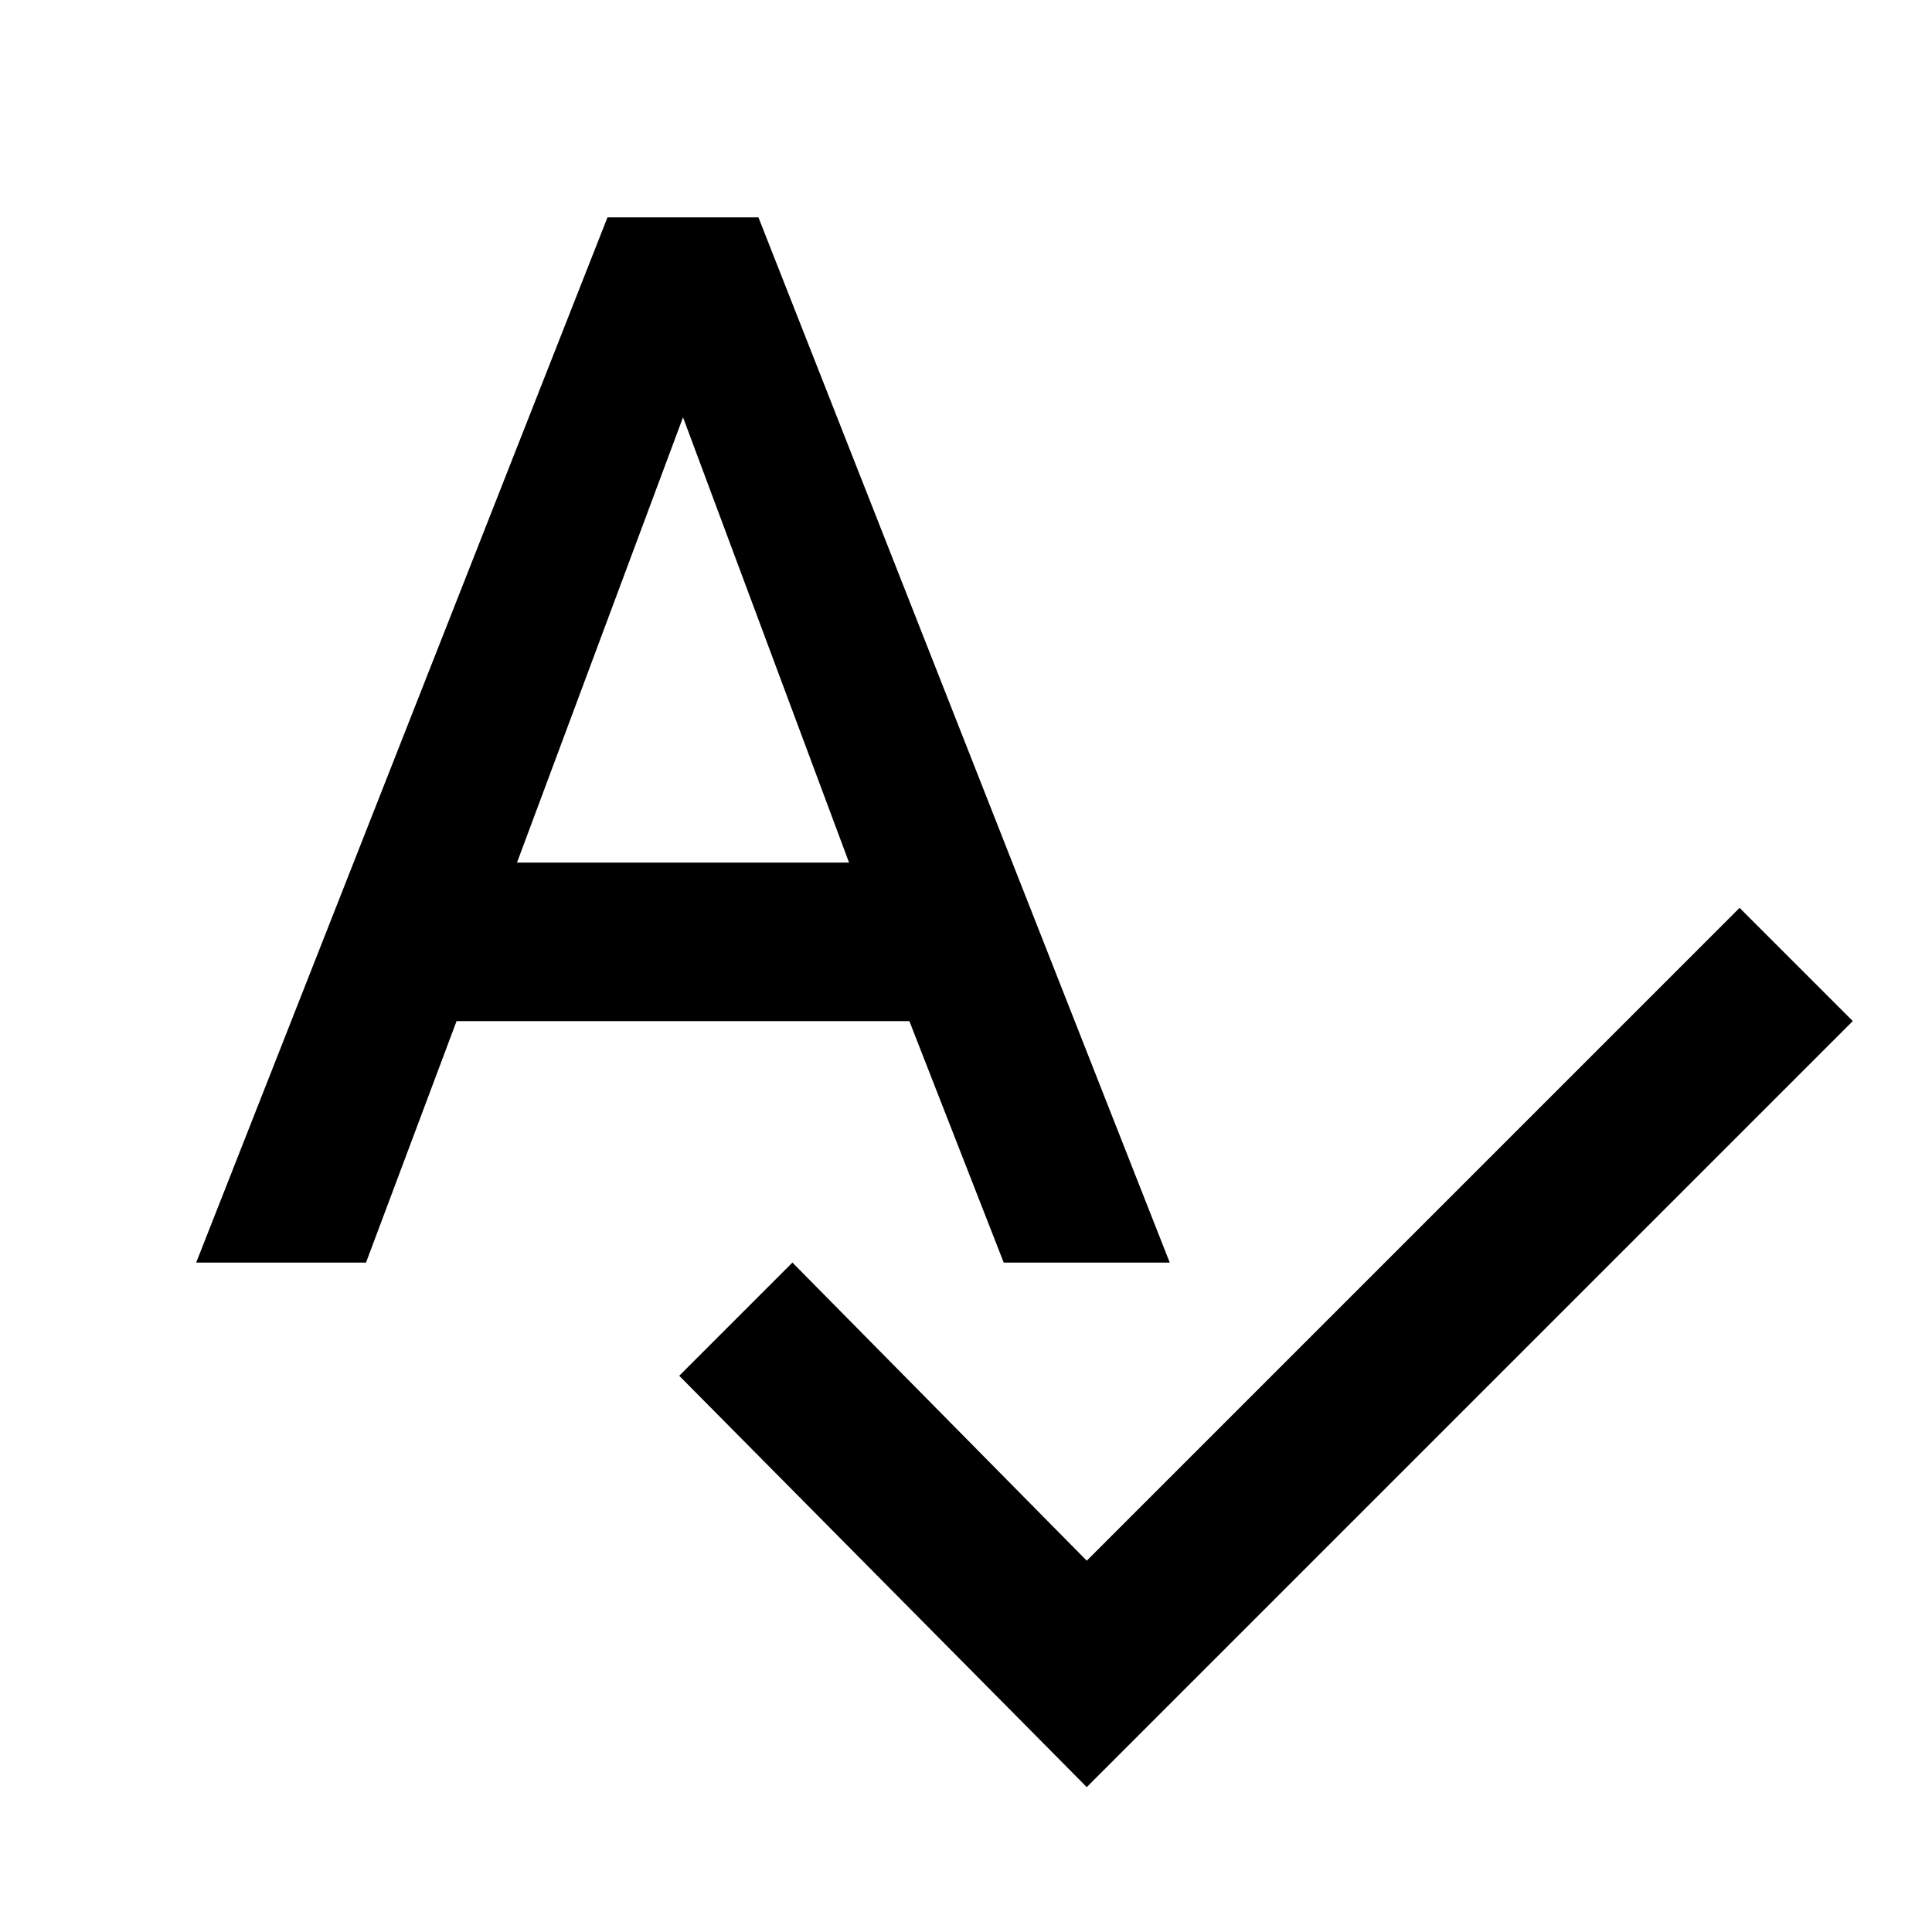
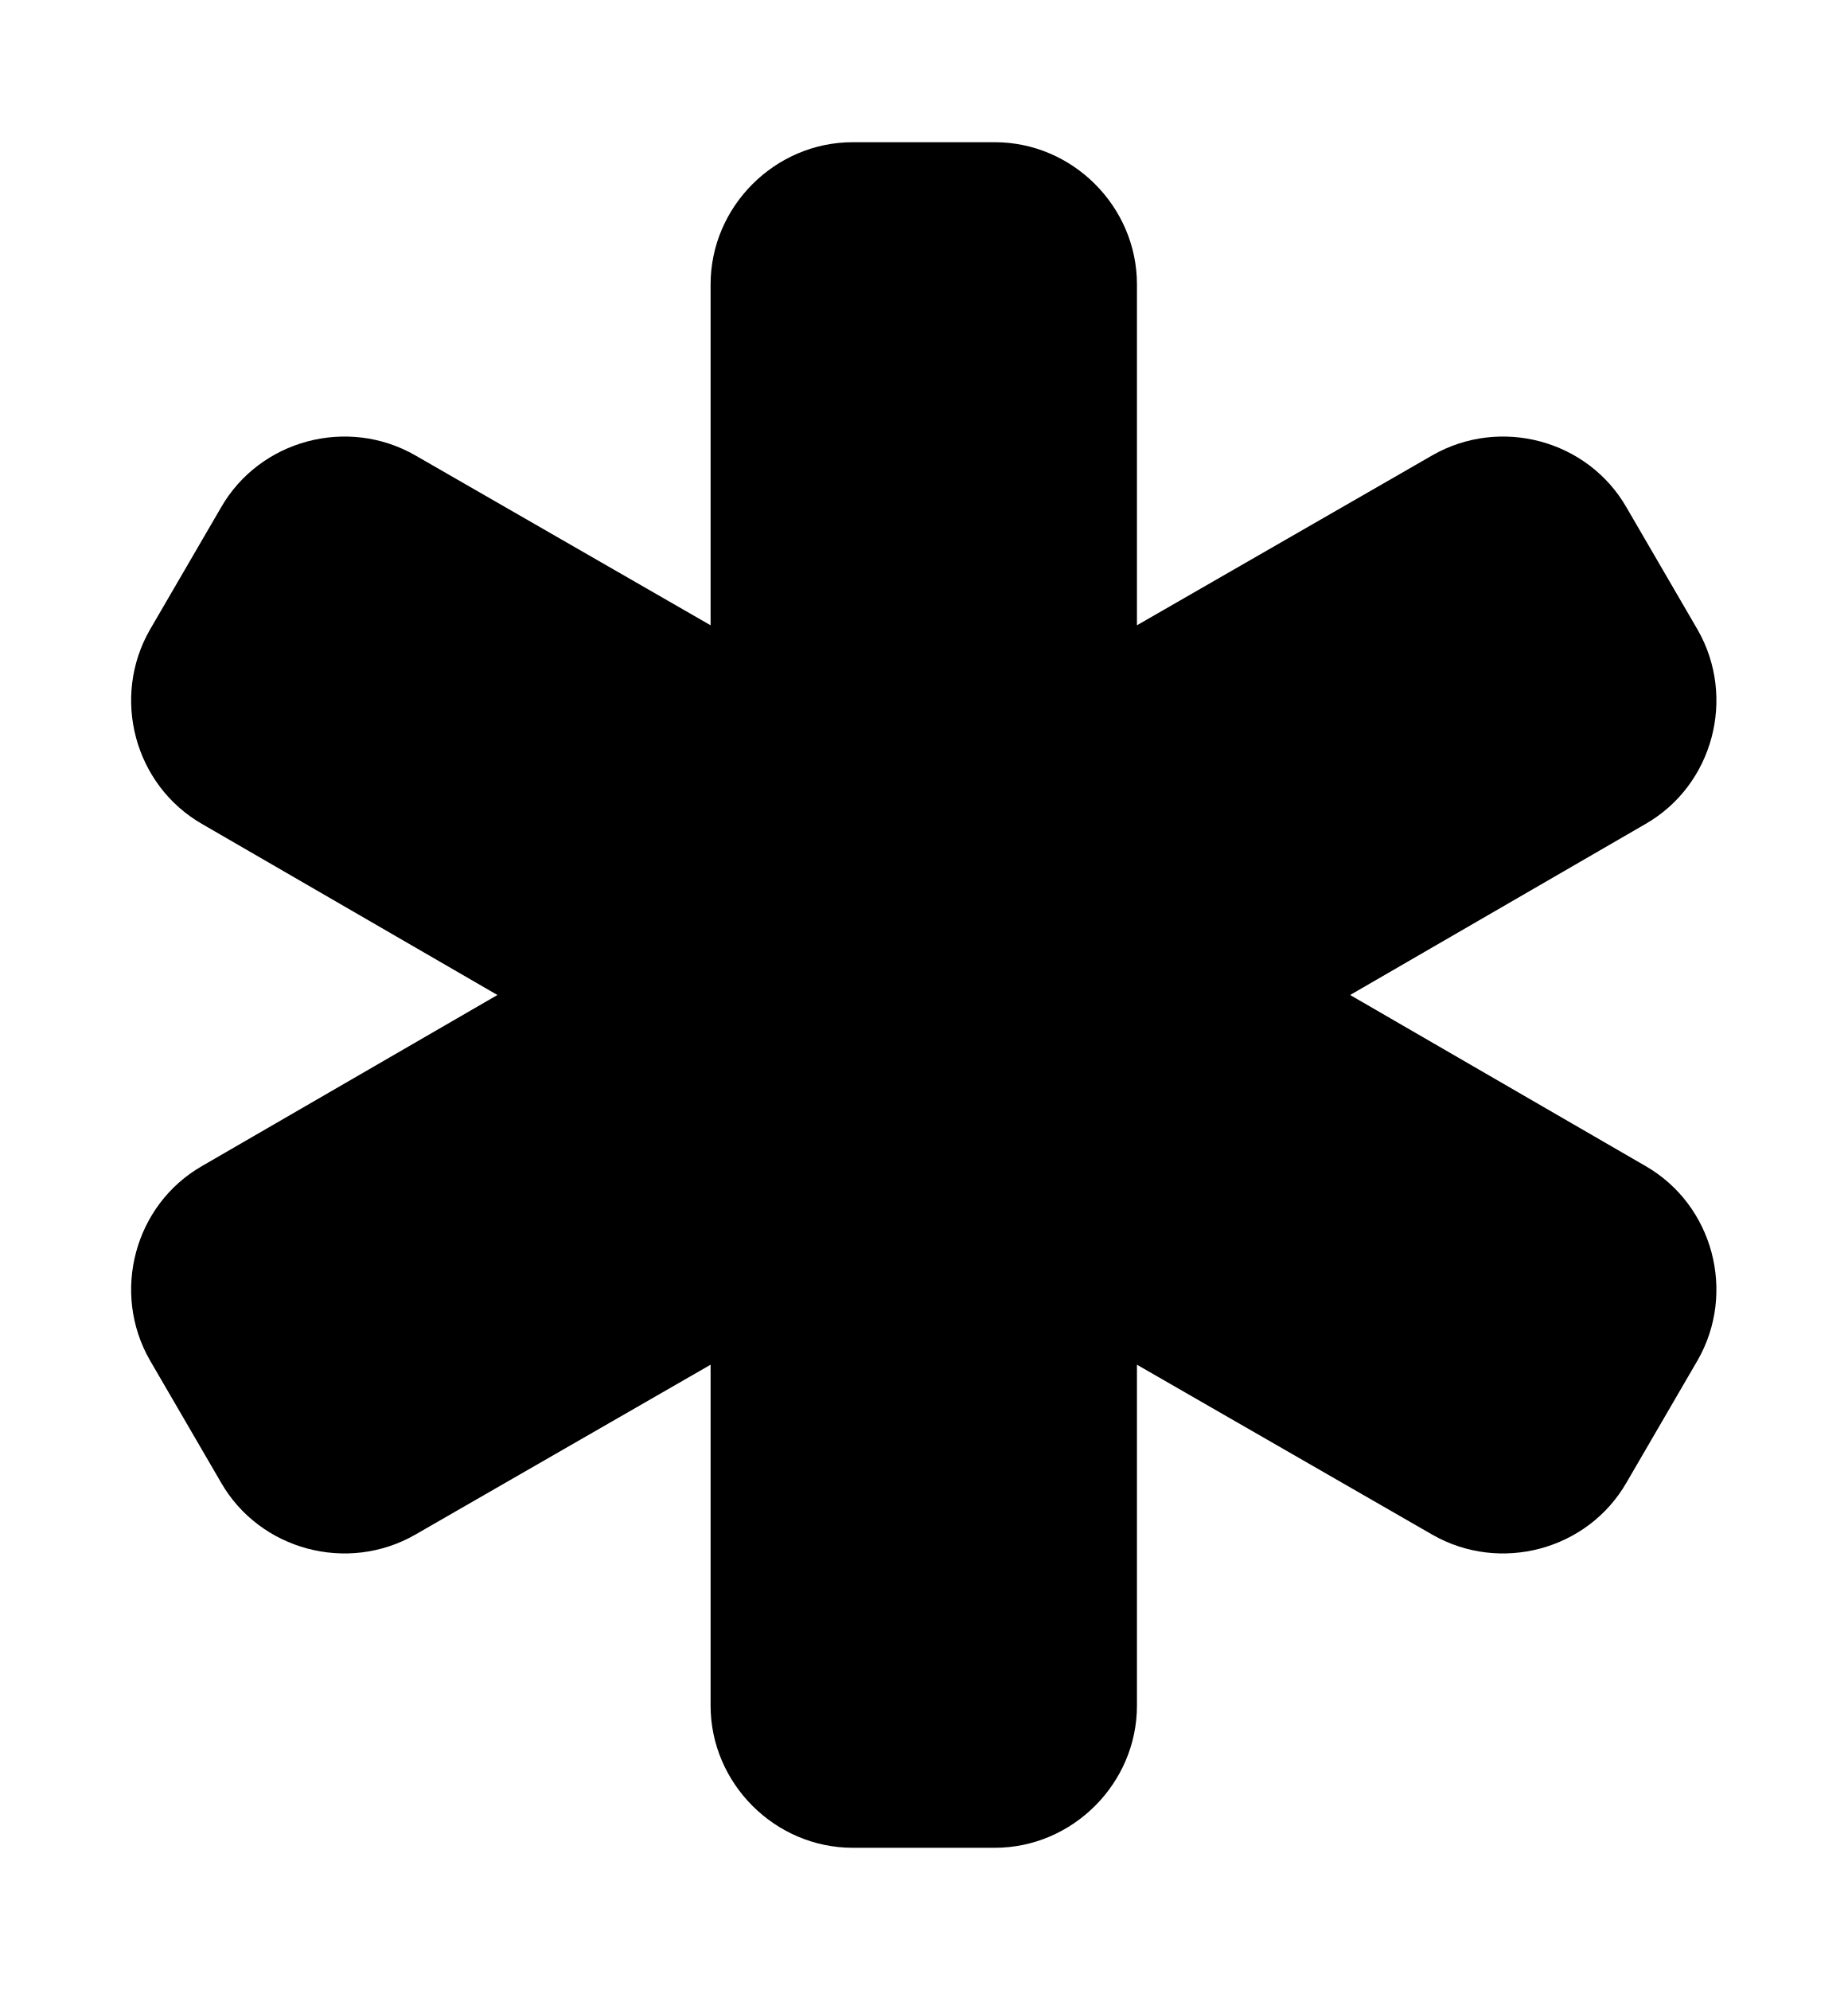
- <svg xmlns="http://www.w3.org/2000/svg" version="1.1" width="32" height="32" viewBox="0 0 32 32">
-   <path d="M28.813 15.037l1.875 1.875-12.688 12.688-6.75-6.813 1.875-1.875 4.875 4.938zM8.563 14.287h5.5l-2.75-7.375zM16.625 20.913l-1.563-4h-7.5l-1.5 4h-2.813l6.813-17.313h2.5l6.813 17.313h-2.75z" />
+ <svg xmlns="http://www.w3.org/2000/svg" version="1.1" width="26" height="28" viewBox="0 0 26 28">
+   <path d="M23.156 16.406c0.953 0.547 1.281 1.781 0.734 2.734l-1 1.719c-0.547 0.953-1.781 1.281-2.734 0.734l-4.156-2.391v4.797c0 1.094-0.906 2-2 2h-2c-1.094 0-2-0.906-2-2v-4.797l-4.156 2.391c-0.953 0.547-2.187 0.219-2.734-0.734l-1-1.719c-0.547-0.953-0.219-2.188 0.734-2.734l4.156-2.406-4.156-2.406c-0.953-0.547-1.281-1.781-0.734-2.734l1-1.719c0.547-0.953 1.781-1.281 2.734-0.734l4.156 2.391v-4.797c0-1.094 0.906-2 2-2h2c1.094 0 2 0.906 2 2v4.797l4.156-2.391c0.953-0.547 2.188-0.219 2.734 0.734l1 1.719c0.547 0.953 0.219 2.188-0.734 2.734l-4.156 2.406z" />
</svg>
